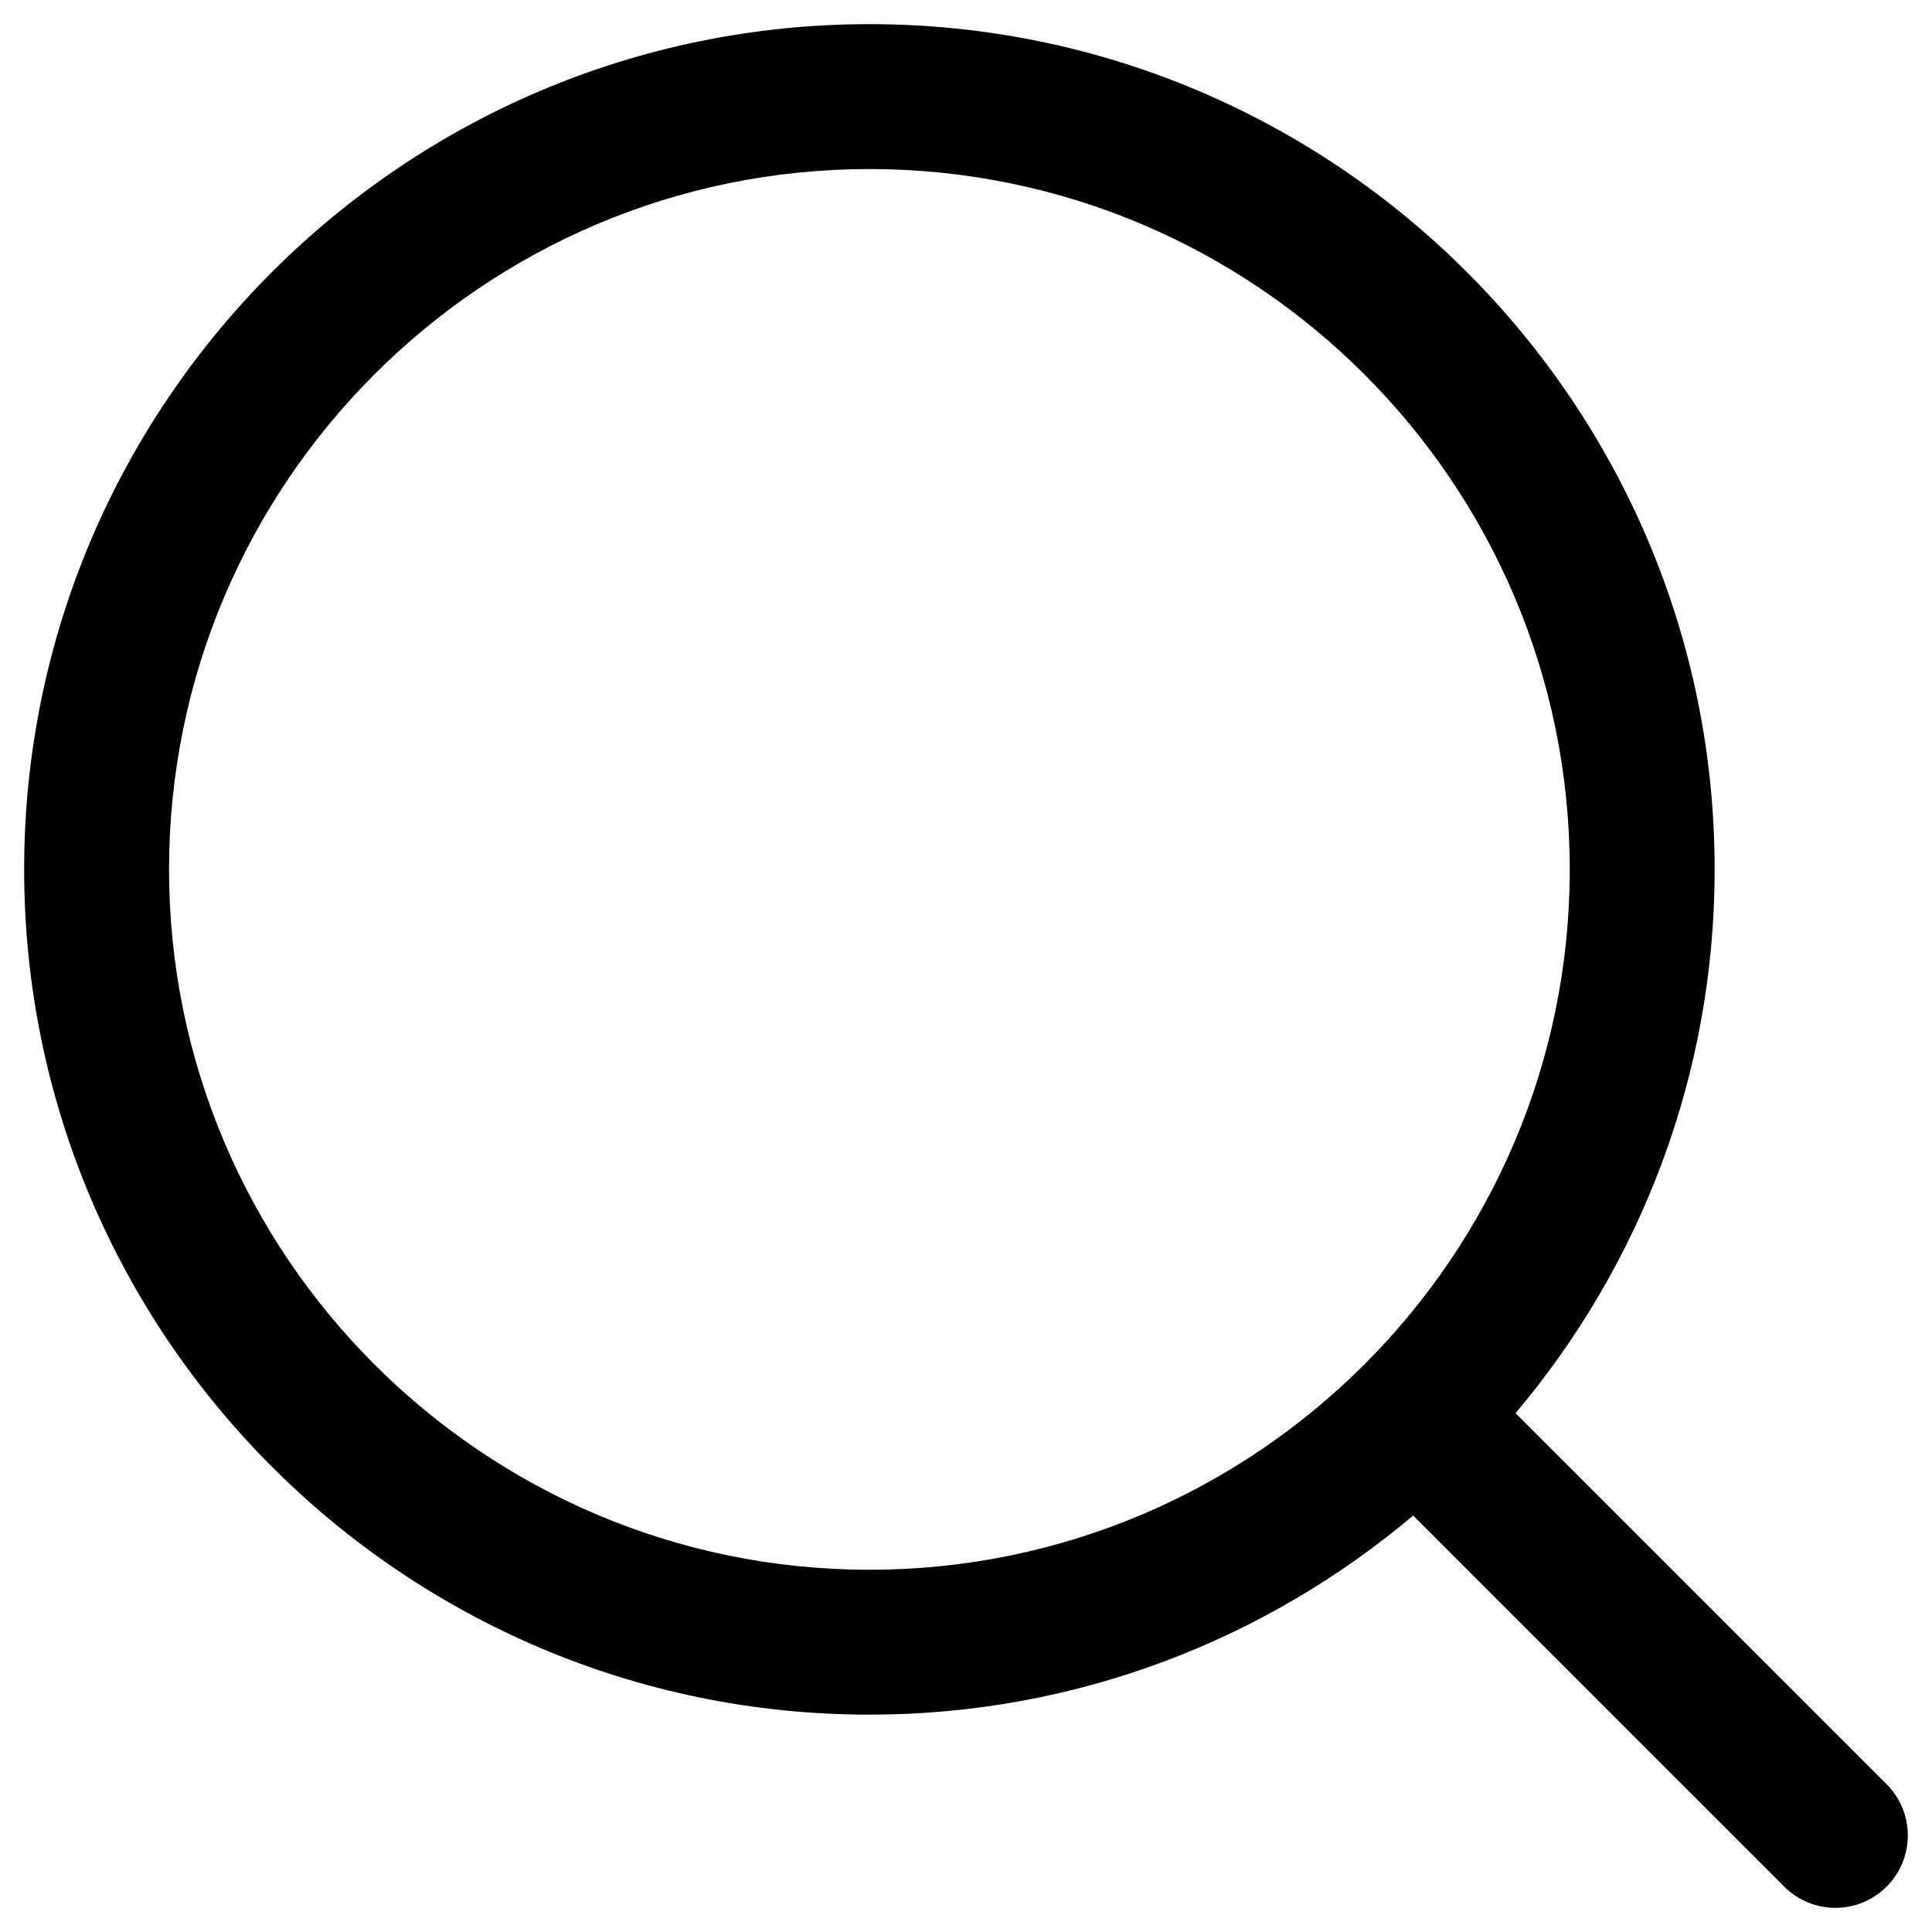
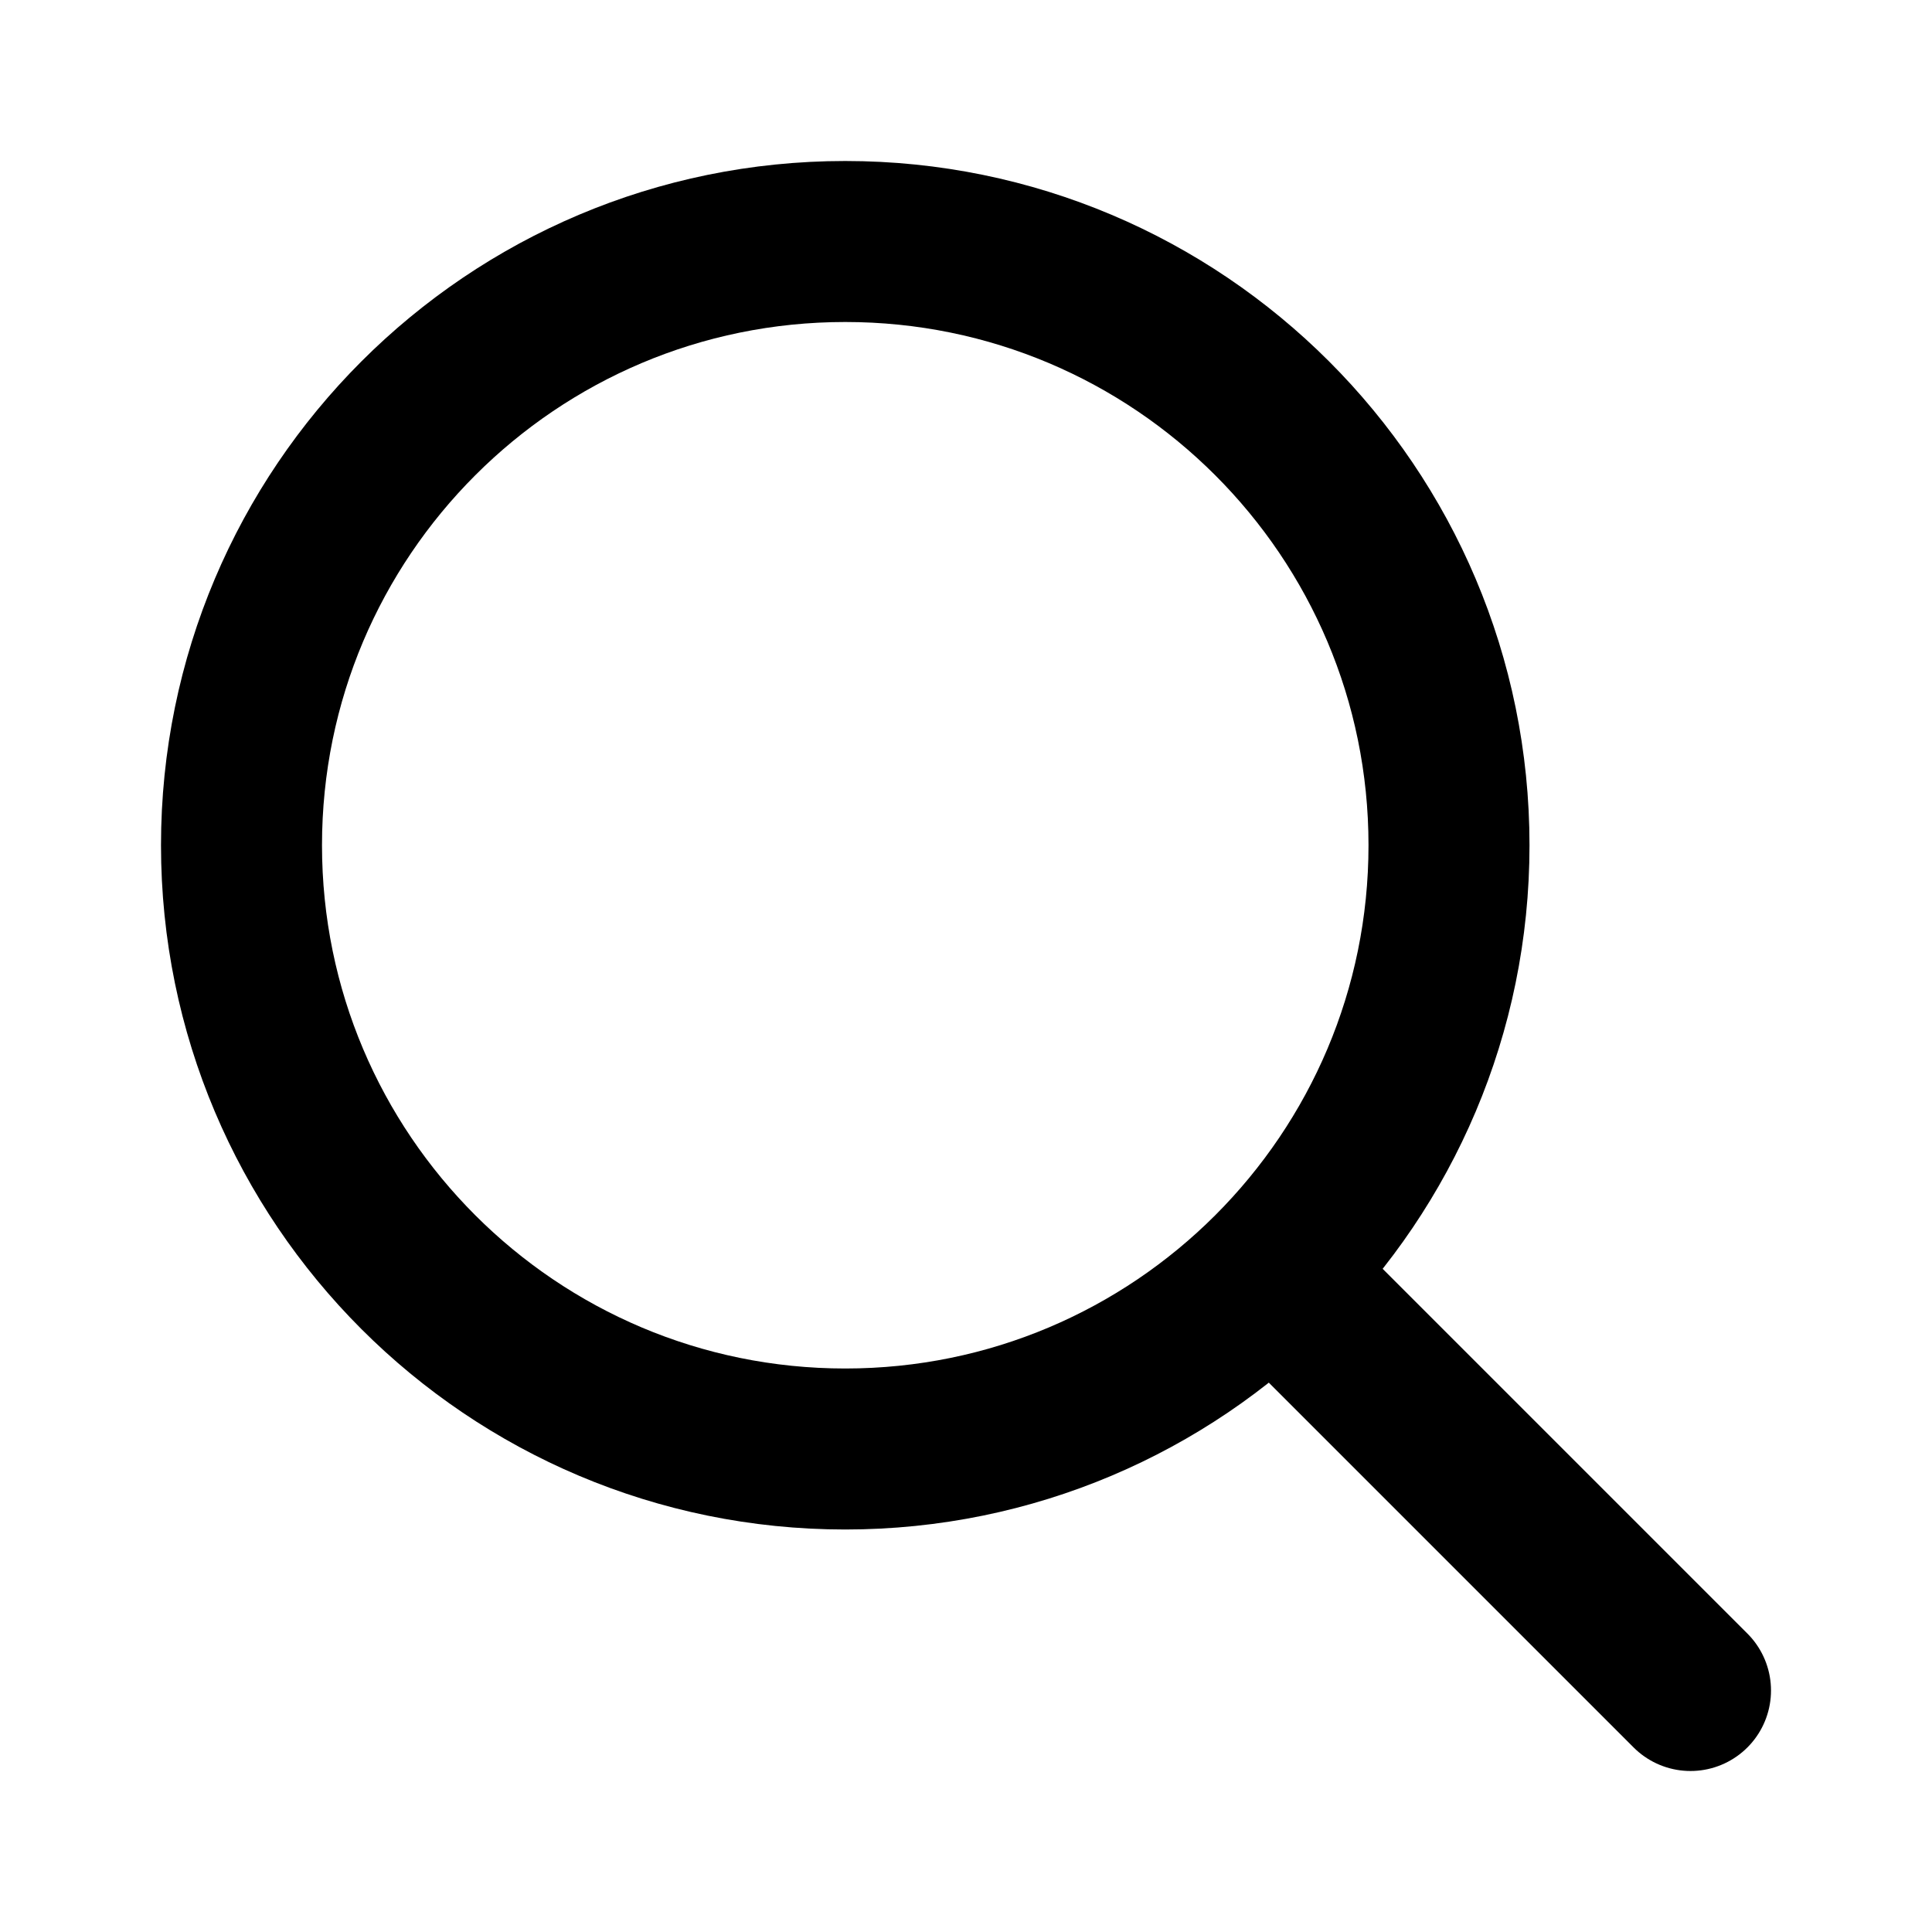
- <svg xmlns="http://www.w3.org/2000/svg" width="20" height="20" viewBox="0 0 20 20" fill="none">
-   <path d="M19.53 18.47L15.689 14.629C16.973 13.106 17.75 11.143 17.75 9C17.75 4.175 13.825 0.25 9 0.25C4.175 0.25 0.25 4.175 0.25 9C0.25 13.825 4.175 17.75 9 17.75C11.143 17.75 13.106 16.973 14.629 15.689L18.47 19.53C18.616 19.676 18.808 19.75 19 19.75C19.192 19.75 19.384 19.677 19.53 19.53C19.823 19.238 19.823 18.763 19.53 18.47ZM1.75 9C1.75 5.002 5.002 1.75 9 1.75C12.998 1.75 16.25 5.002 16.25 9C16.25 12.998 12.998 16.25 9 16.25C5.002 16.25 1.75 12.998 1.75 9Z" fill="currentColor" />
+ <svg xmlns="http://www.w3.org/2000/svg" width="24" height="24" viewBox="0 0 24 24" fill="none">
+   <path d="M10.5 18C14.642 18 18 14.642 18 10.5C18 6.358 14.642 3 10.5 3C6.358 3 3 6.358 3 10.5C3 14.642 6.358 18 10.5 18Z" stroke="currentColor" stroke-width="2" stroke-linecap="round" stroke-linejoin="round" />
+   <path d="M21 21L16 16" stroke="currentColor" stroke-width="2" stroke-linecap="round" stroke-linejoin="round" />
</svg>
